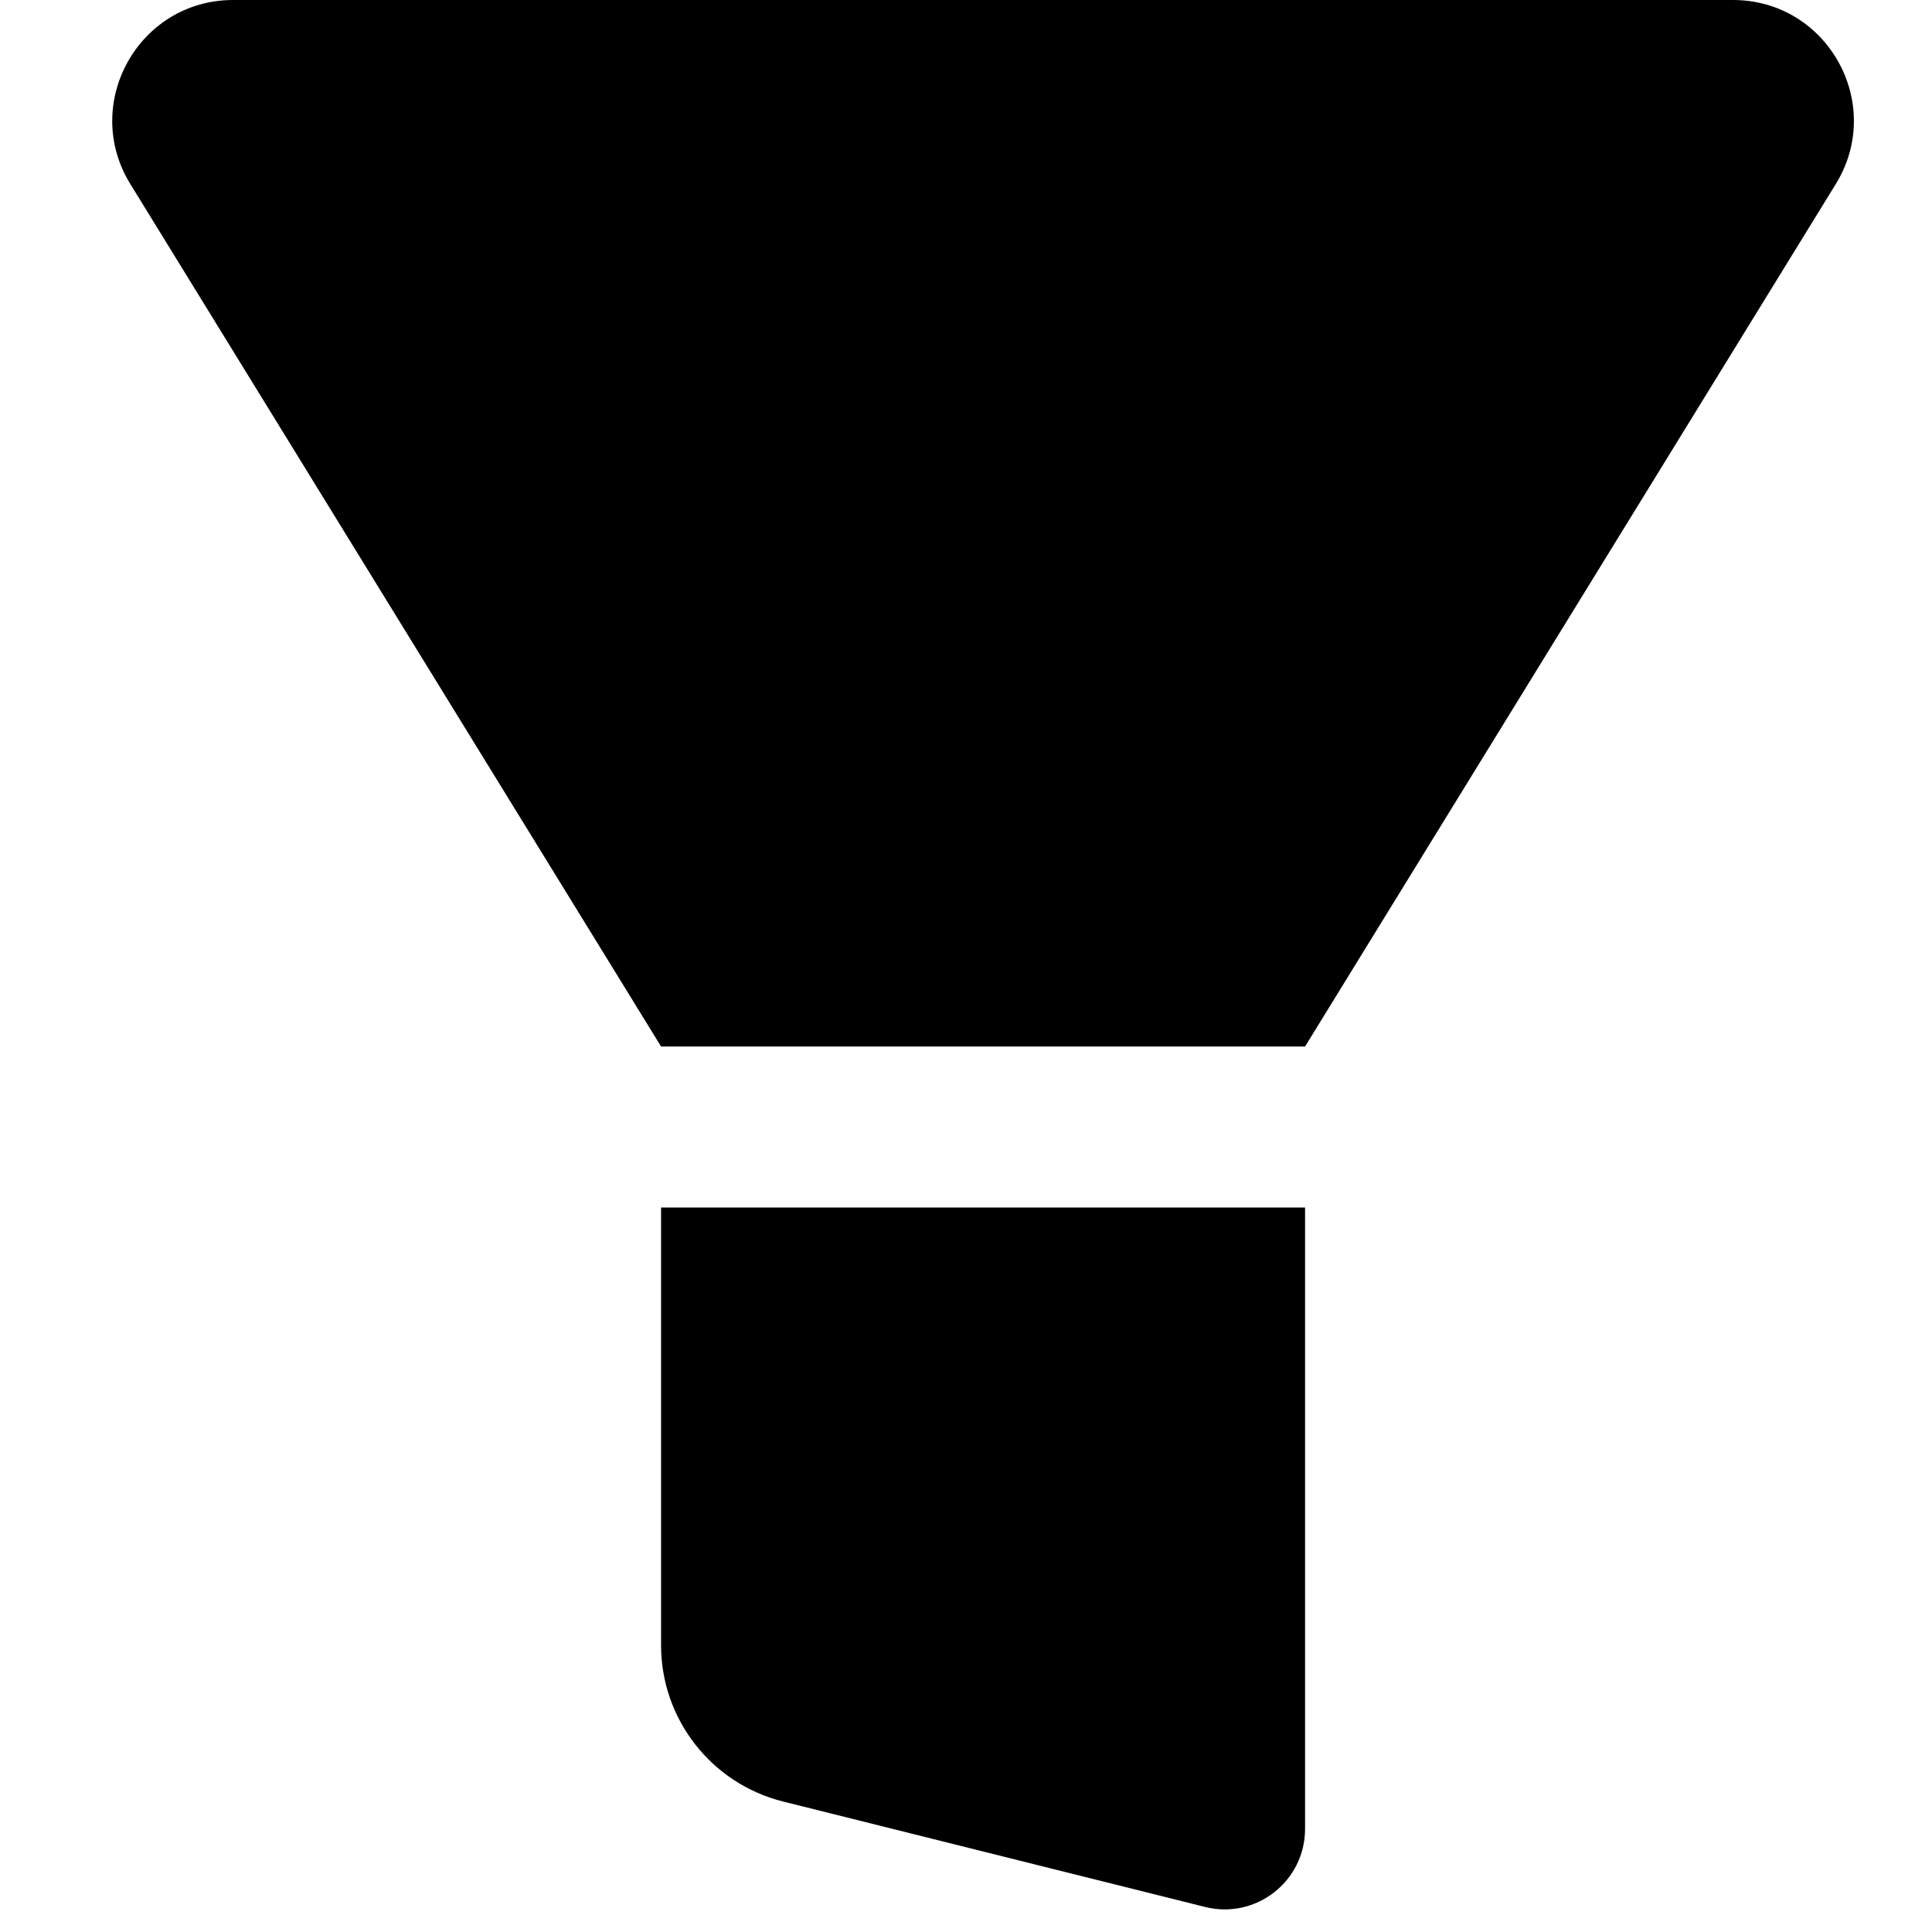
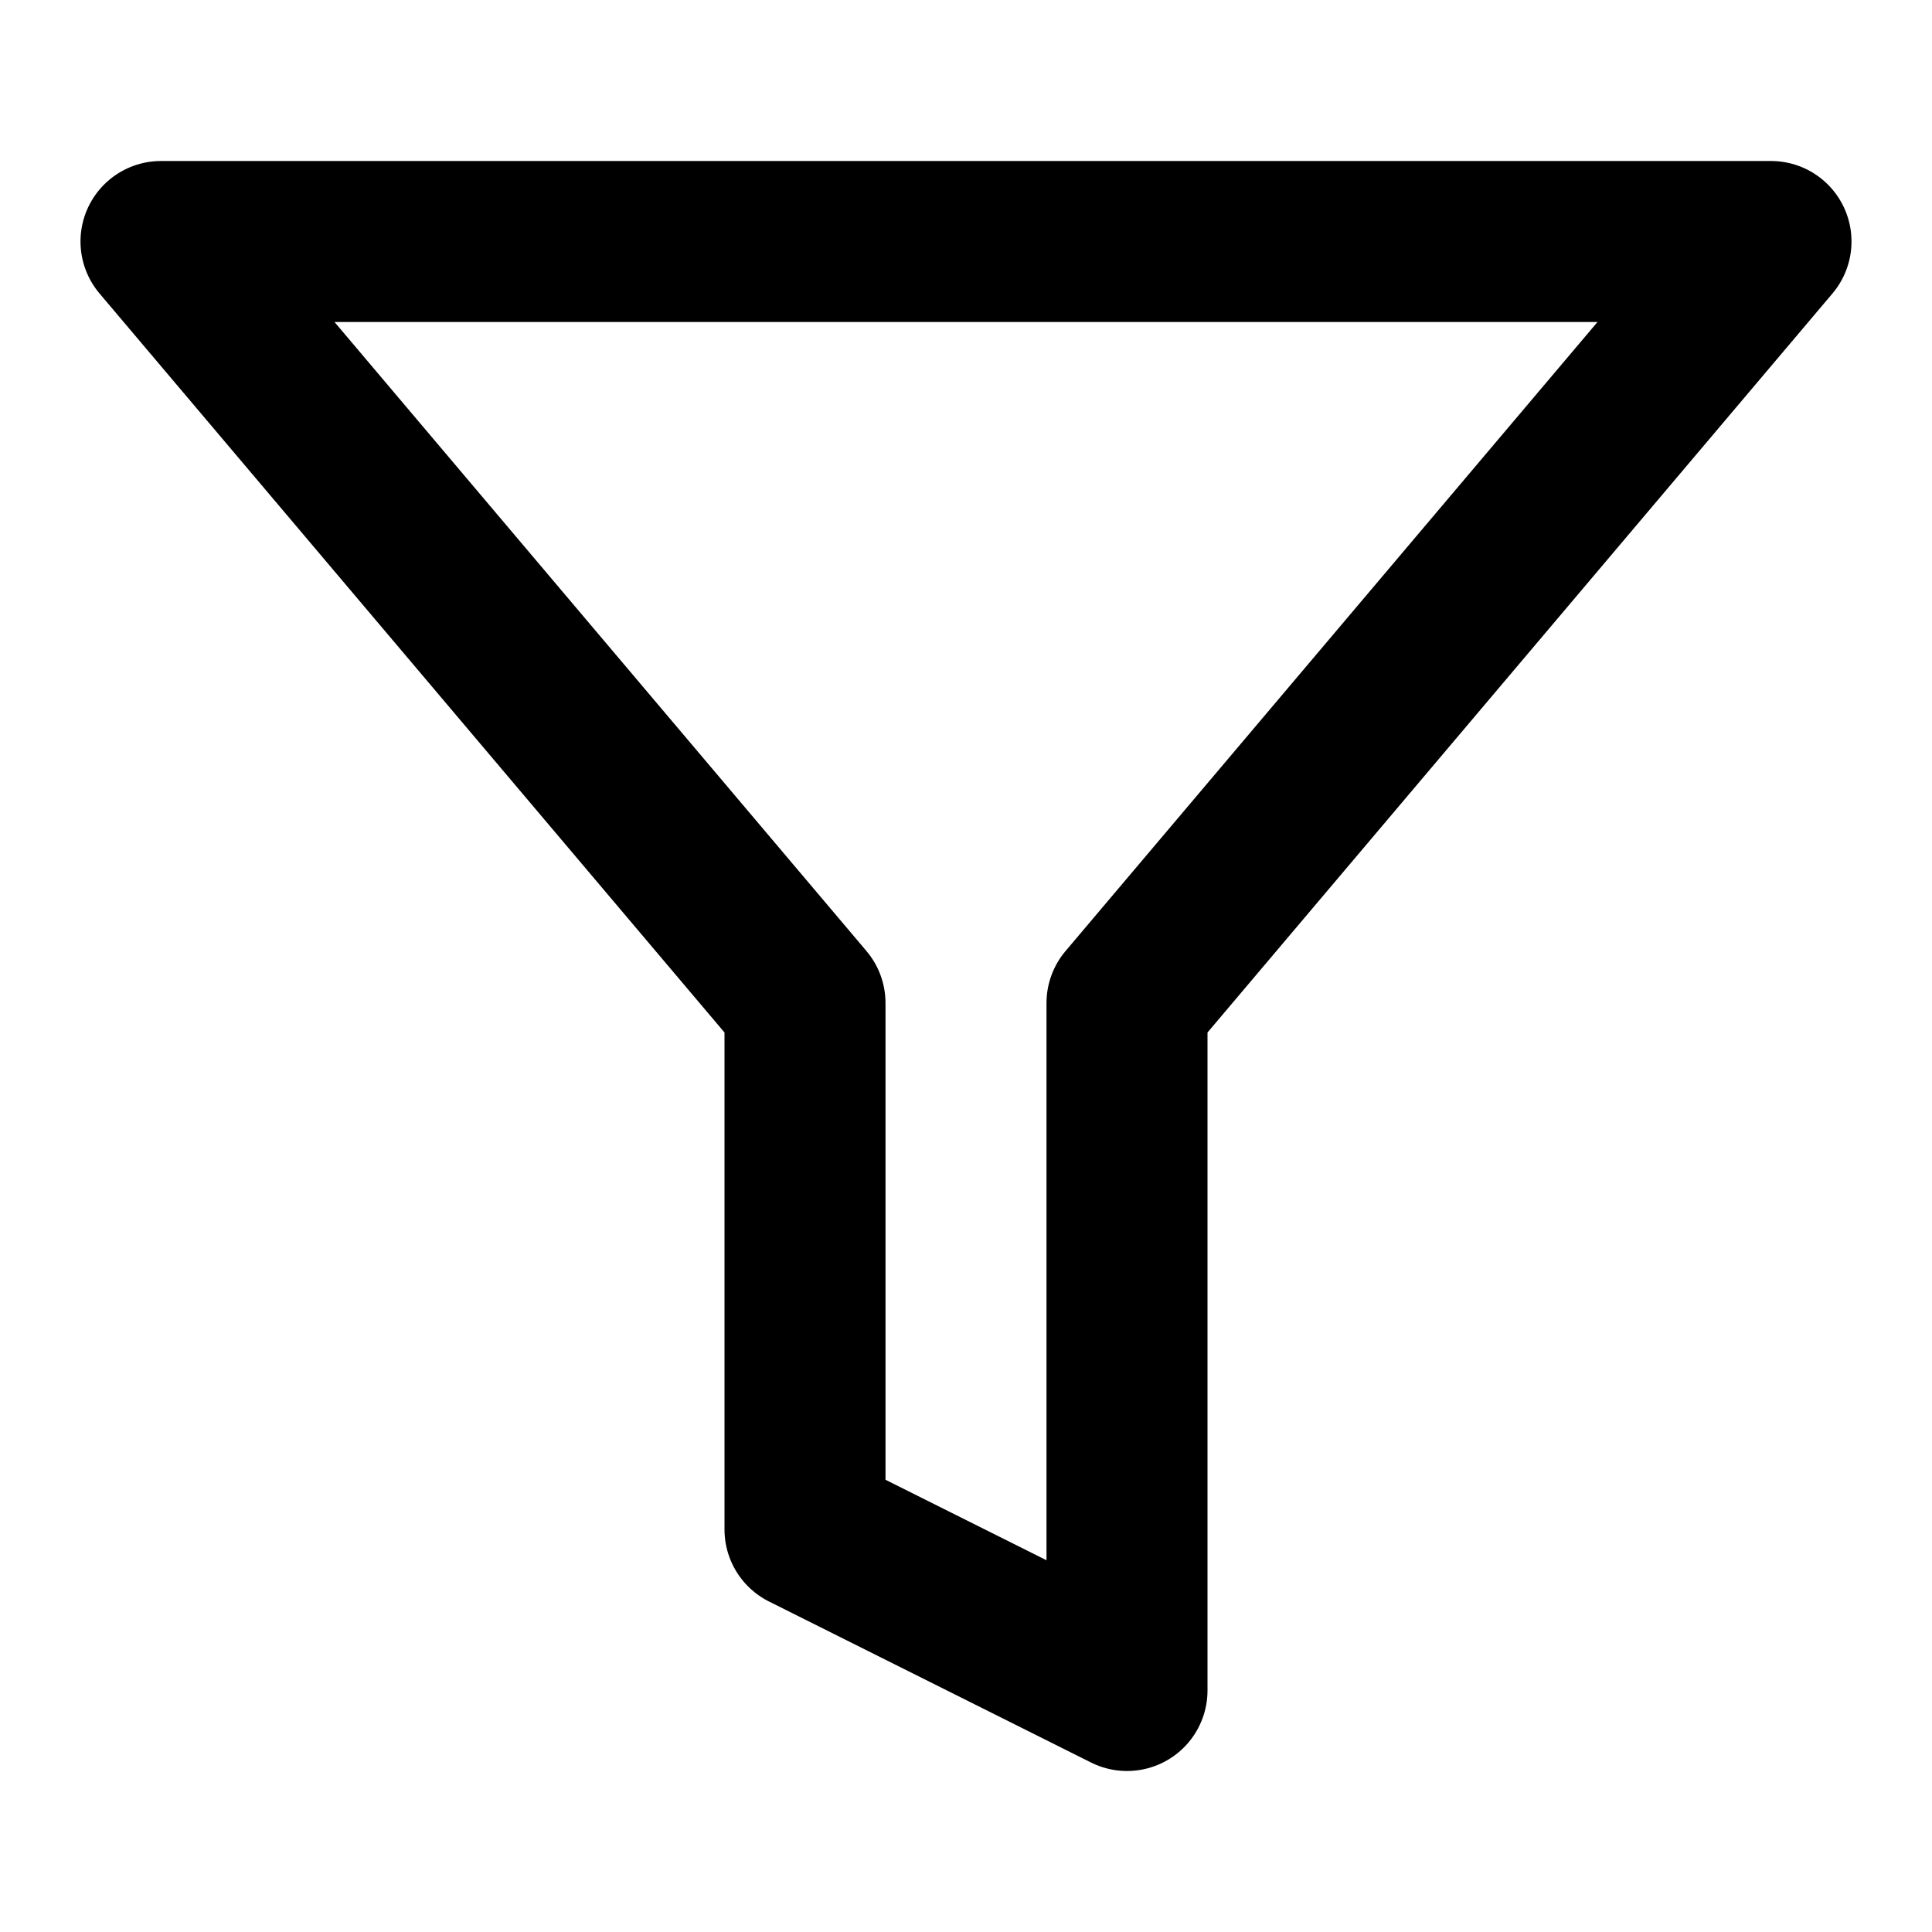
- <svg xmlns="http://www.w3.org/2000/svg" width="24" height="24" viewBox="0 0 24 24" fill="none">
-   <path fill-rule="evenodd" clip-rule="evenodd" d="M2.896 0C1.723 0 1.004 1.287 1.619 2.286L8.212 13H16.212L22.805 2.286C23.42 1.287 22.701 0 21.528 0H2.896ZM16.212 15H8.212V20.438C8.212 21.356 8.837 22.156 9.727 22.379L14.97 23.689C15.601 23.847 16.212 23.37 16.212 22.719V15Z" fill="currentColor" />
+ <svg xmlns="http://www.w3.org/2000/svg" width="24" height="24" viewBox="0 0 24 24" fill="none" stroke="currentColor" stroke-width="2" stroke-linecap="round" stroke-linejoin="round" class="feather feather-filter">
+   <polygon points="22 3 2 3 10 12.46 10 19 14 21 14 12.46 22 3" />
</svg>
